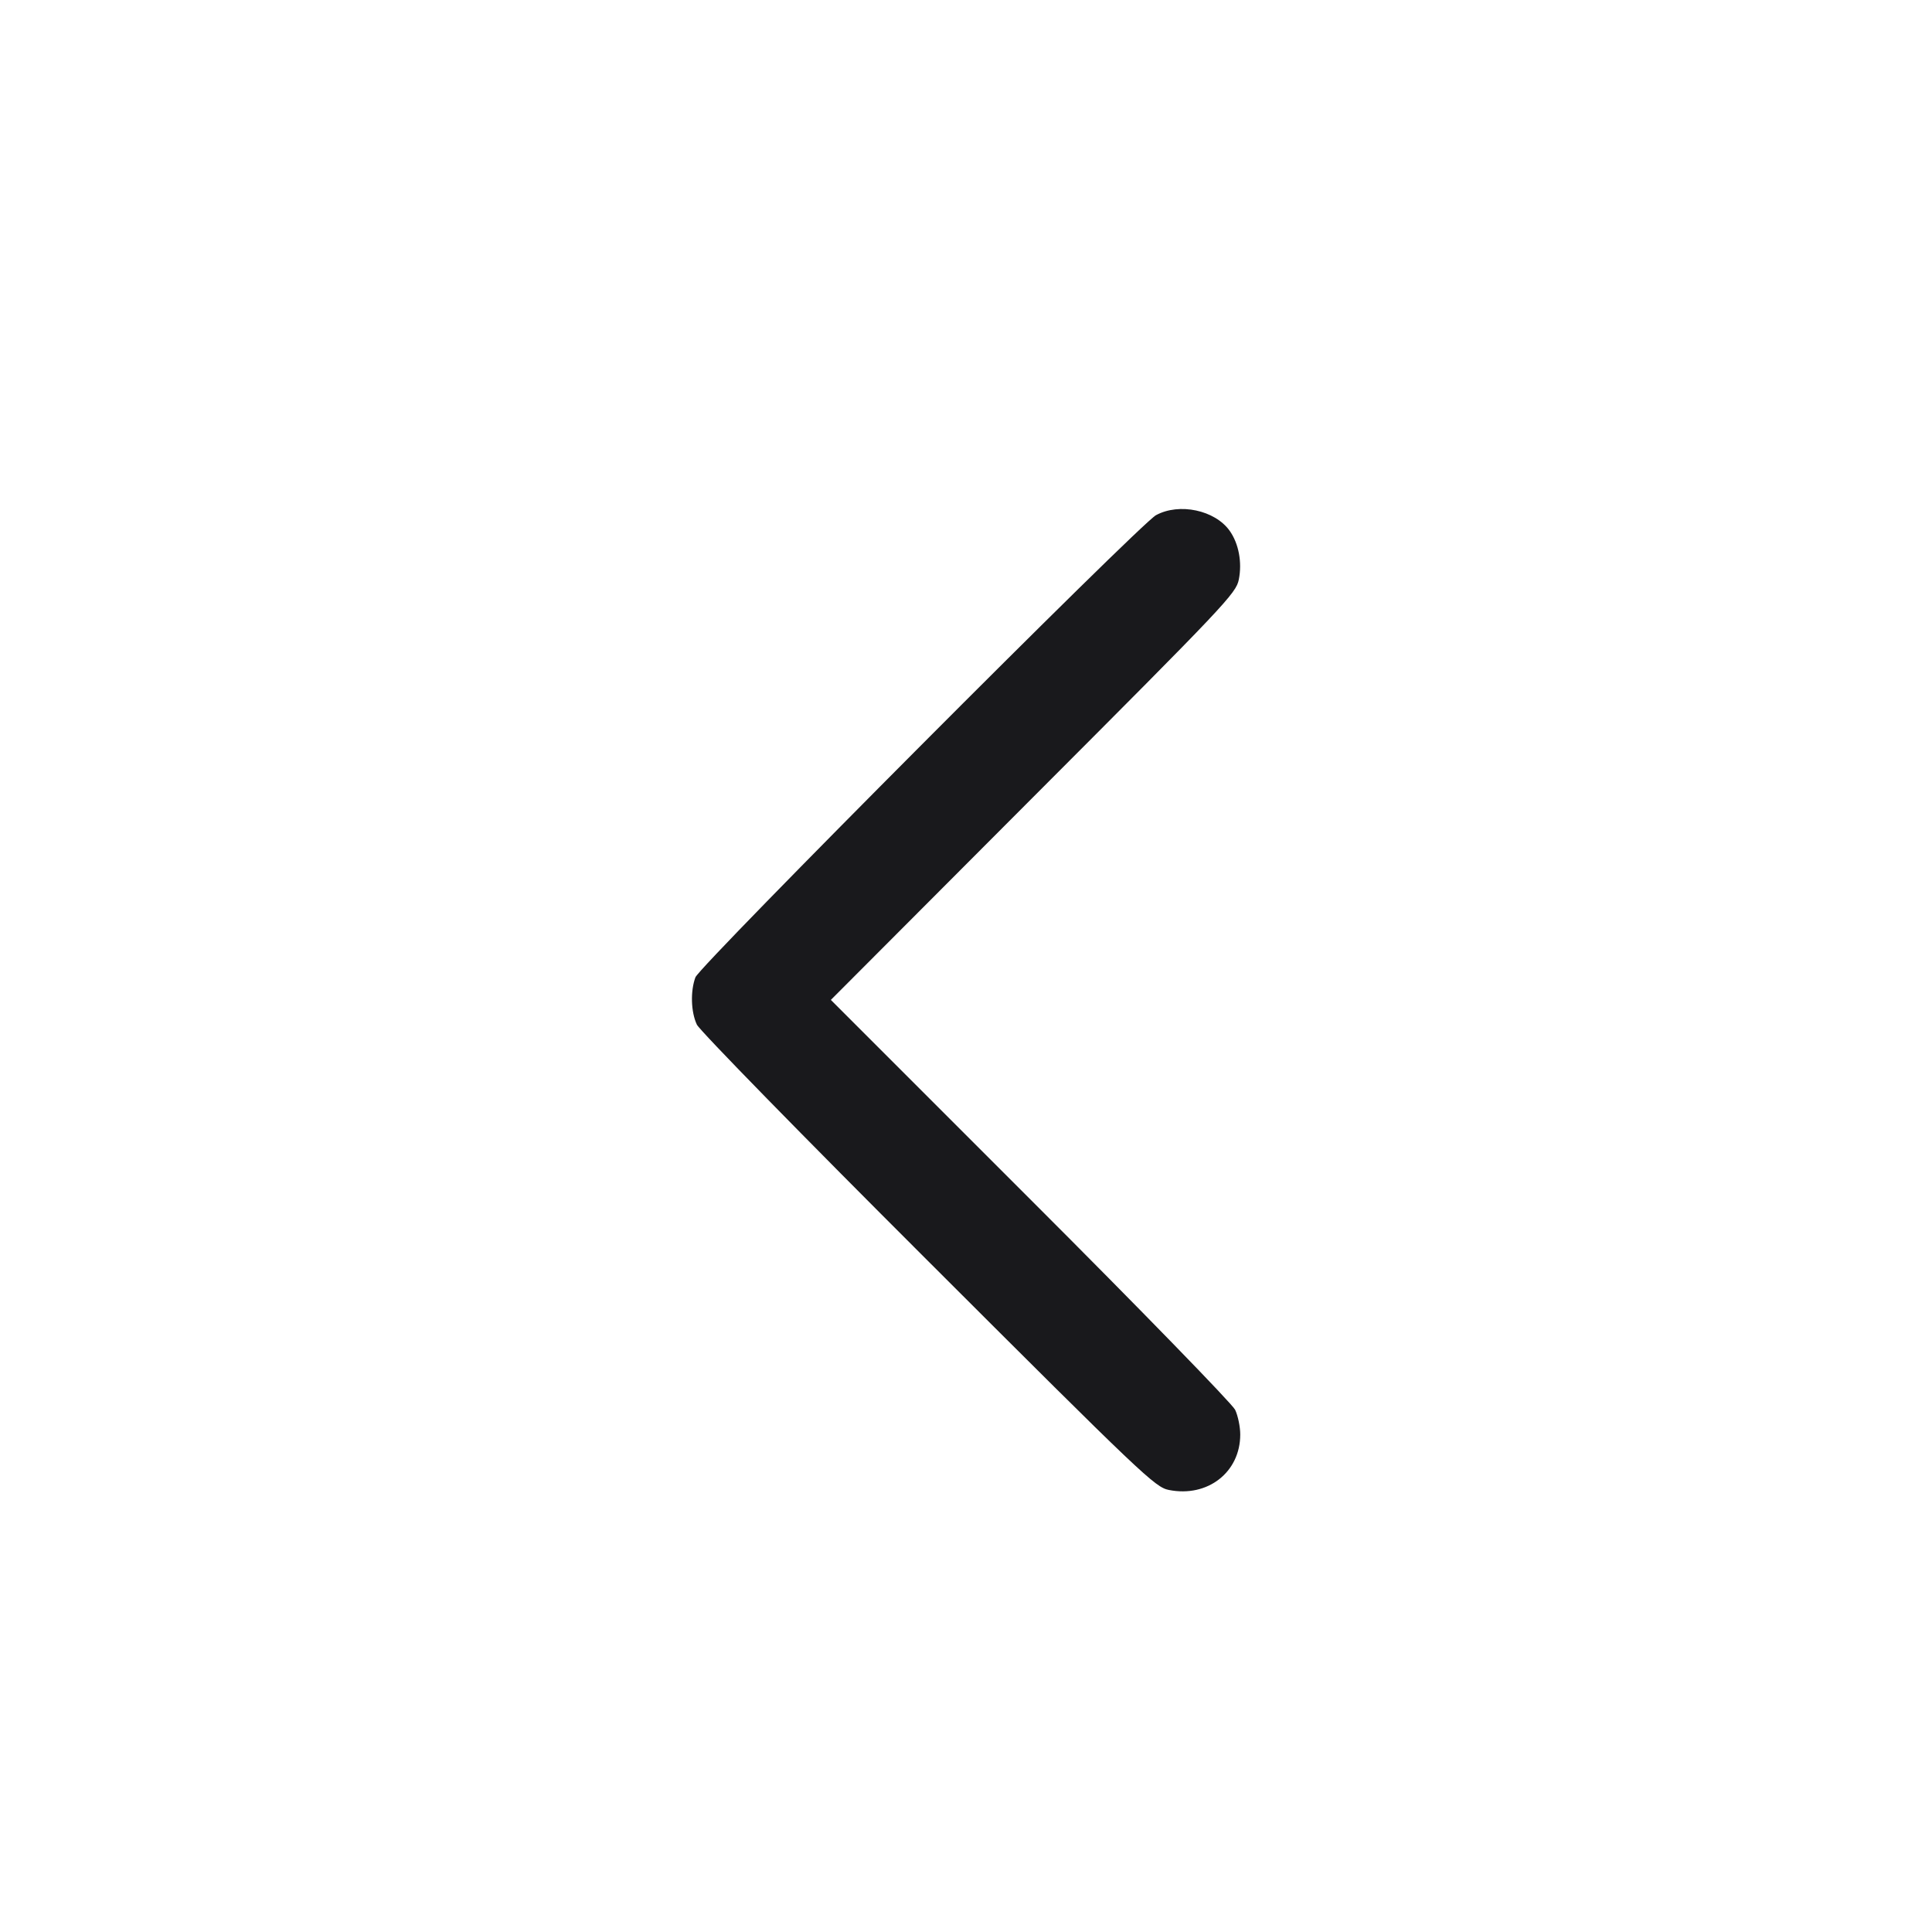
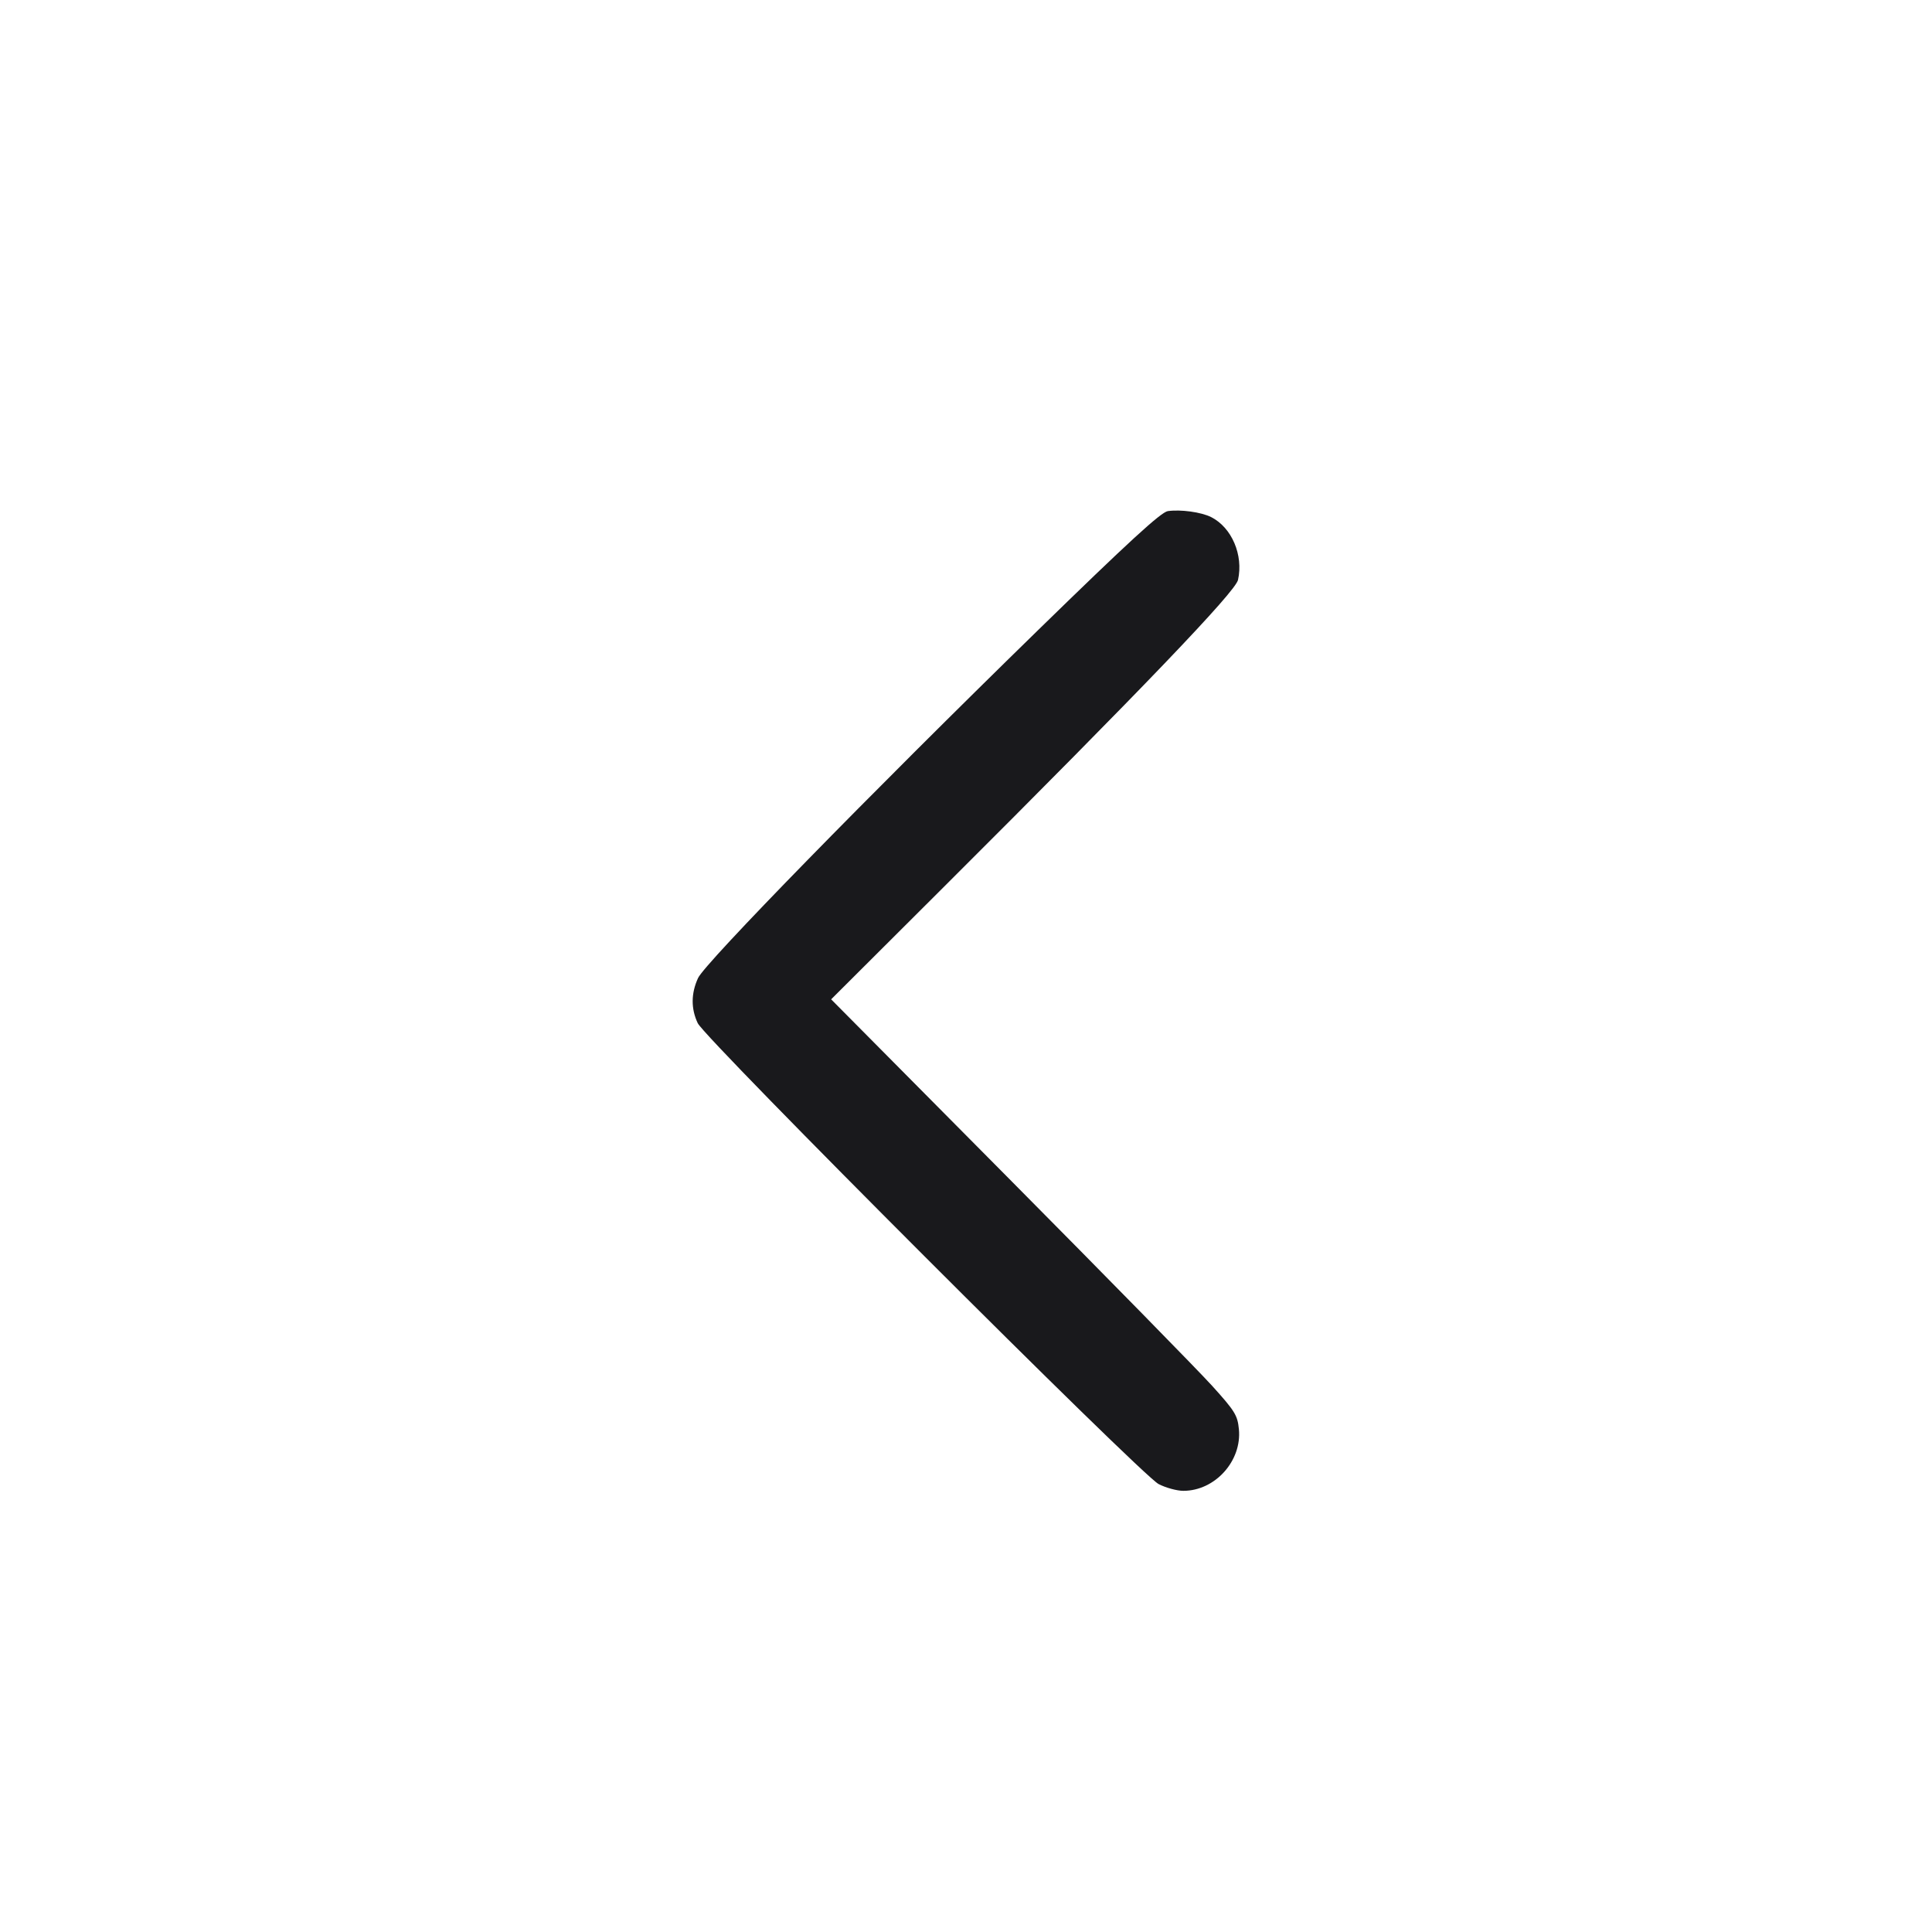
<svg xmlns="http://www.w3.org/2000/svg" width="20" height="20" viewBox="0 0 20 20" fill="none">
-   <path d="M11.967 5.333 C 11.801 5.422,7.246 9.993,7.199 10.117 C 7.146 10.259,7.152 10.476,7.214 10.607 C 7.243 10.668,8.319 11.769,9.609 13.056 C 11.831 15.276,11.958 15.396,12.100 15.424 C 12.501 15.504,12.839 15.241,12.839 14.850 C 12.839 14.770,12.815 14.655,12.786 14.594 C 12.757 14.533,11.804 13.553,10.667 12.417 L 8.601 10.351 10.697 8.250 C 12.684 6.260,12.796 6.142,12.824 6.000 C 12.860 5.821,12.823 5.626,12.729 5.494 C 12.577 5.281,12.208 5.202,11.967 5.333 " fill="#19191C" stroke="none" fill-rule="evenodd" />
+   <path d="M12.089 5.291 C 12.018 5.302,11.683 5.609,10.745 6.524 C 9.013 8.214,7.296 9.970,7.226 10.125 C 7.153 10.284,7.152 10.442,7.223 10.592 C 7.302 10.758,11.815 15.272,11.994 15.363 C 12.069 15.402,12.185 15.433,12.250 15.433 C 12.578 15.433,12.857 15.124,12.825 14.795 C 12.811 14.651,12.784 14.607,12.547 14.345 C 12.402 14.185,11.456 13.220,10.444 12.200 L 8.604 10.345 9.788 9.164 C 11.825 7.132,12.789 6.126,12.816 6.003 C 12.873 5.745,12.751 5.461,12.538 5.353 C 12.434 5.301,12.222 5.272,12.089 5.291 " fill="#19191C" stroke="none" fill-rule="evenodd" />
</svg>
